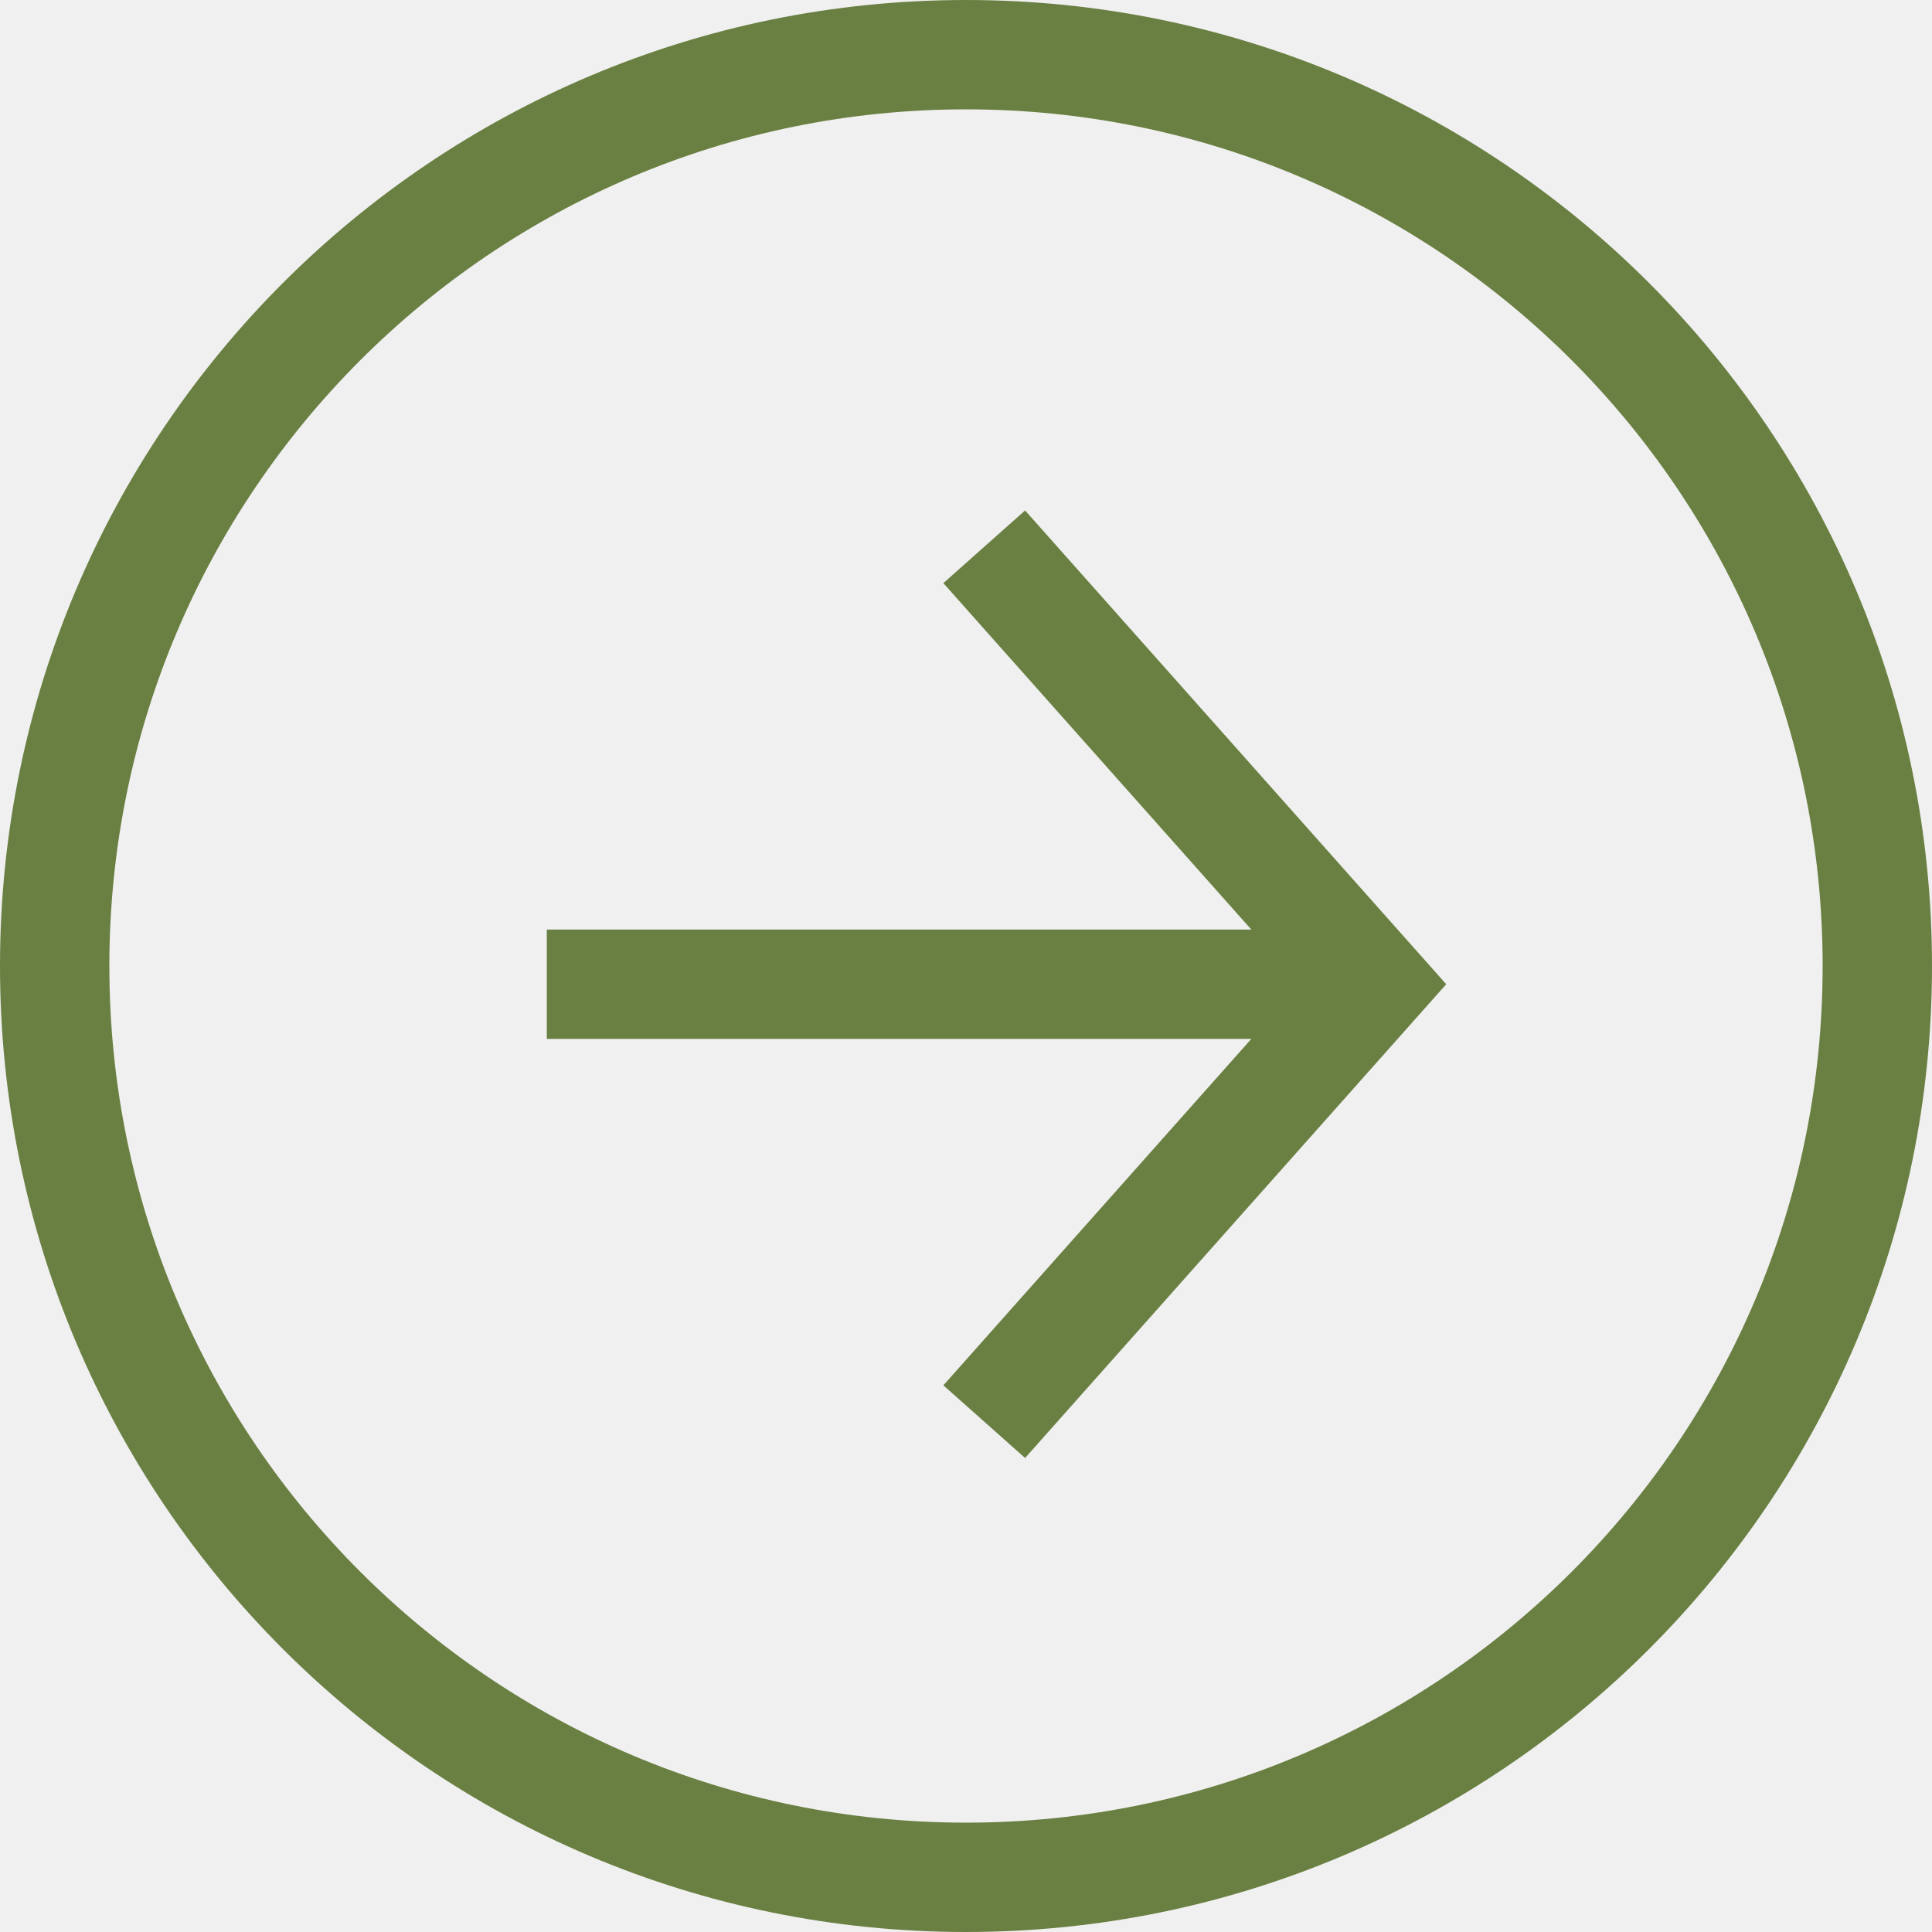
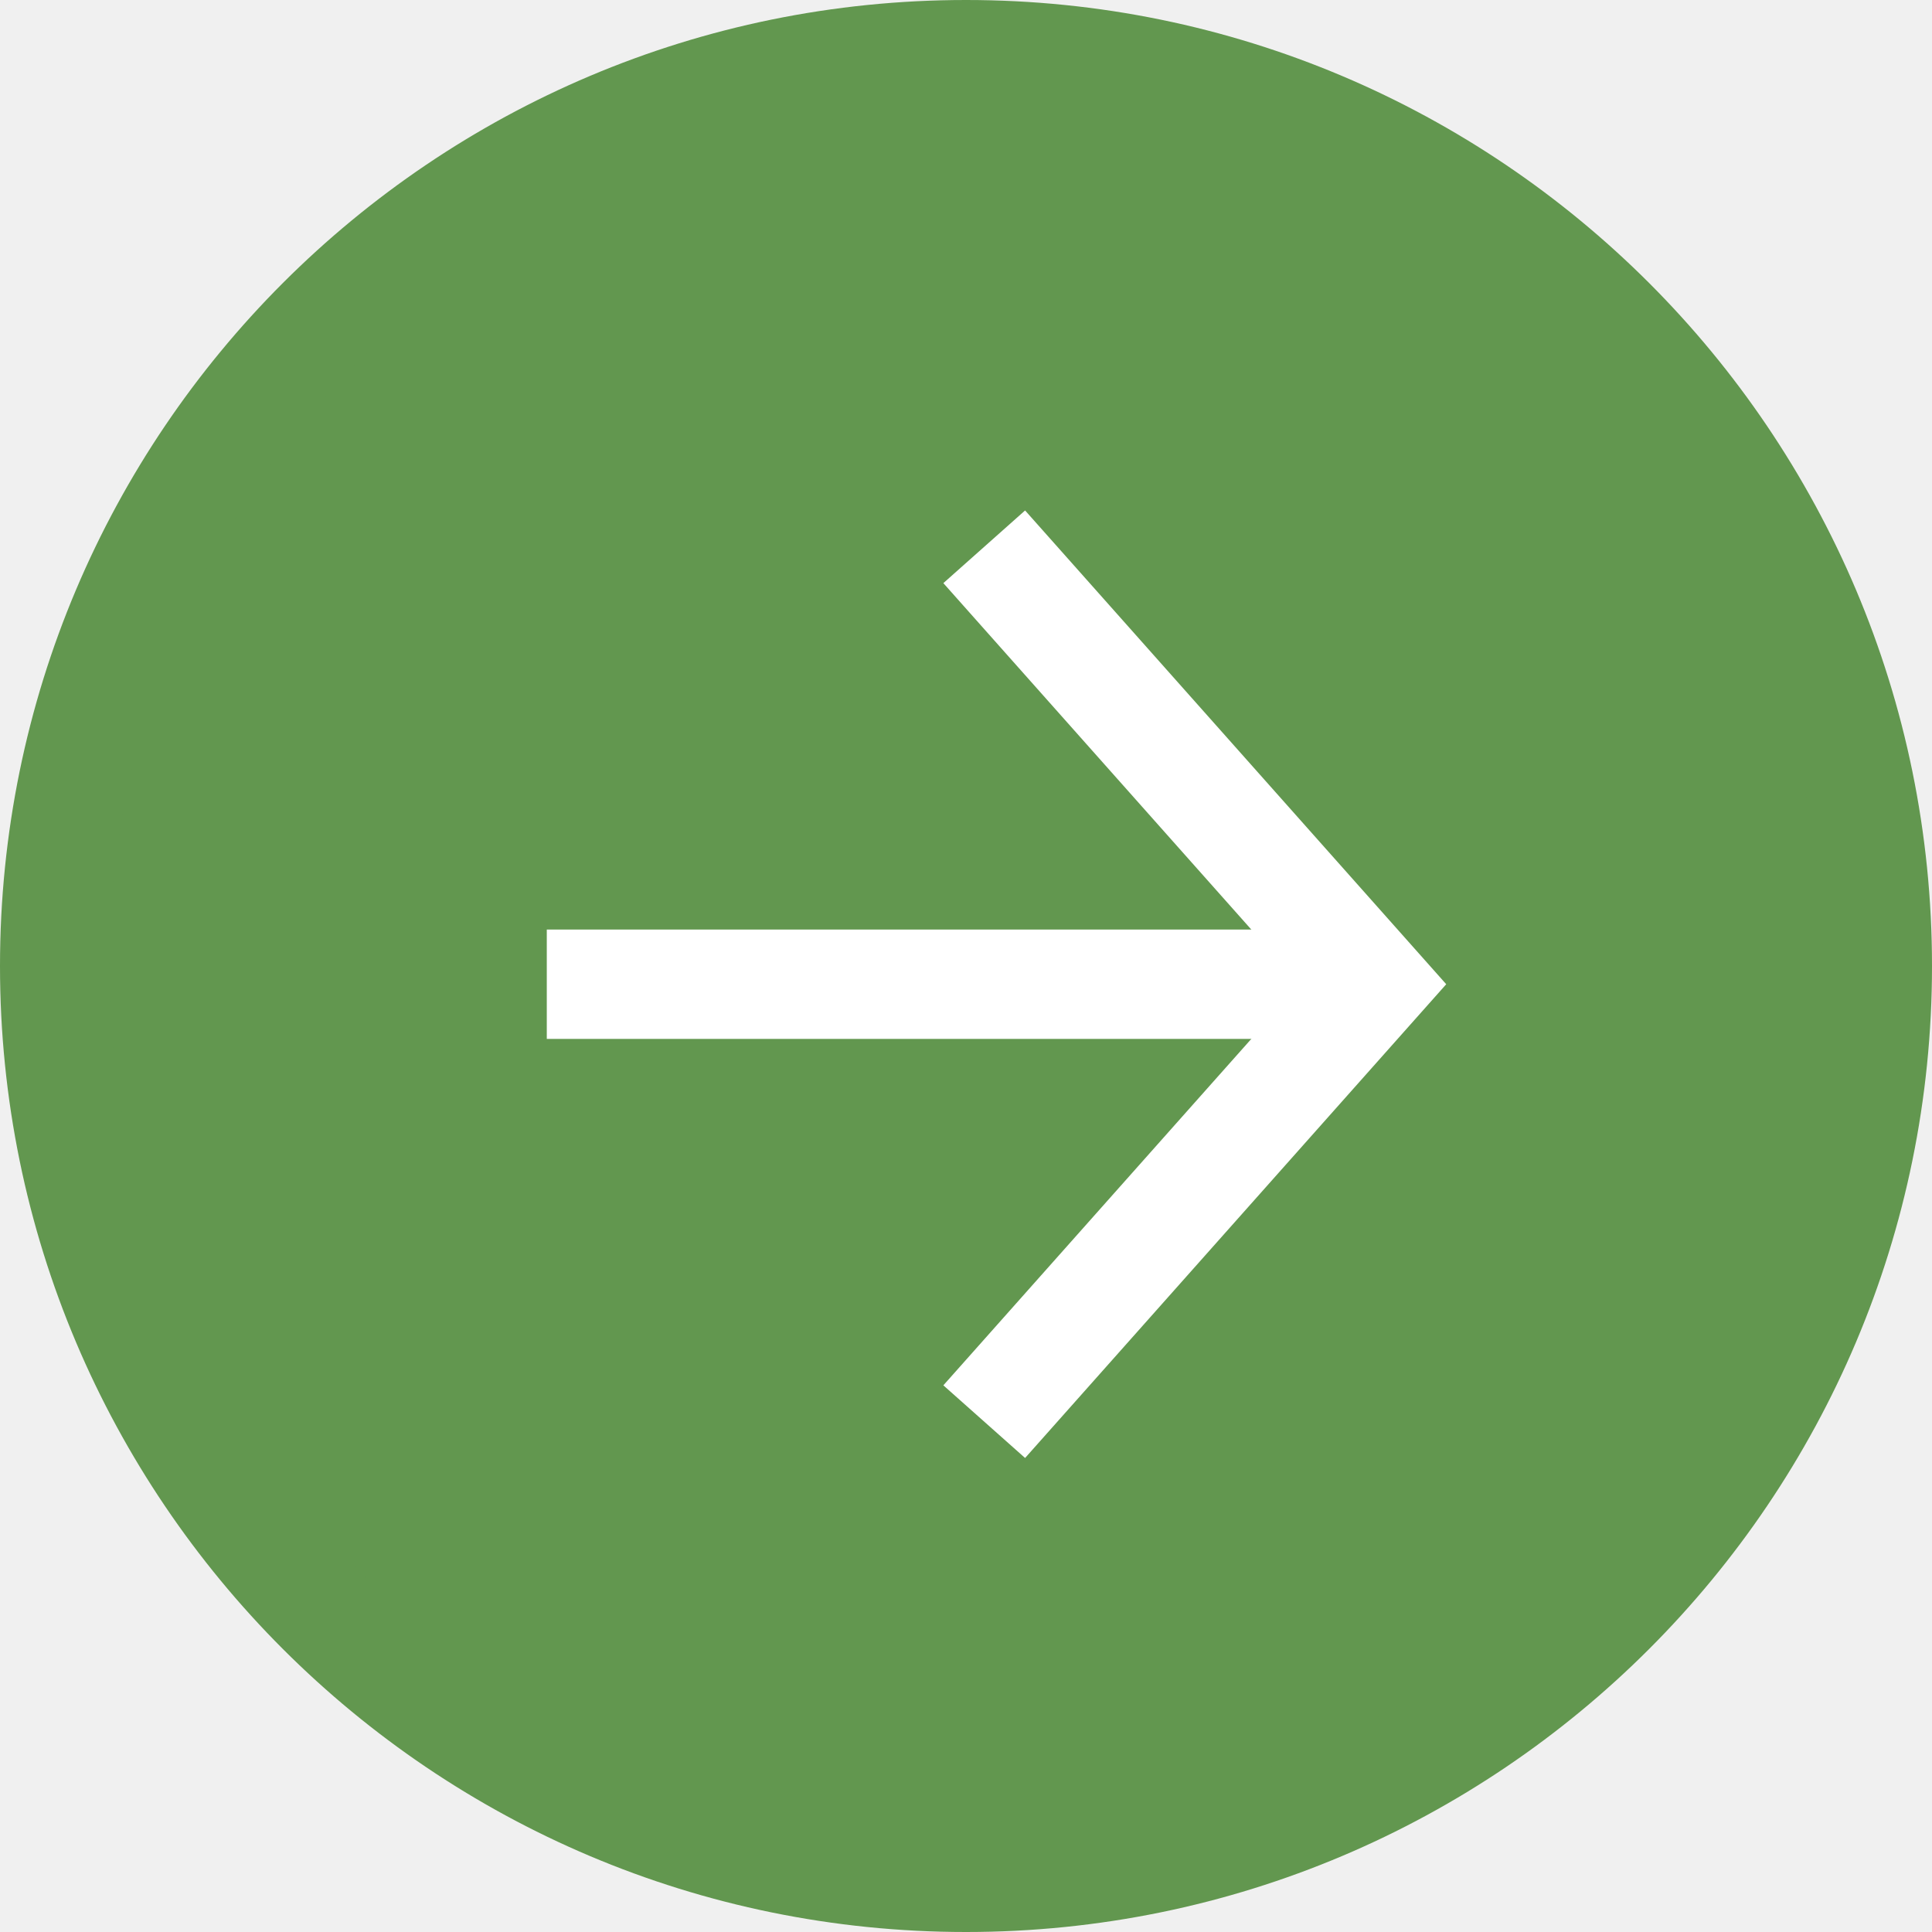
<svg xmlns="http://www.w3.org/2000/svg" width="53" height="53" viewBox="0 0 53 53" fill="none">
-   <path d="M26.5 1.5C40.307 1.5 51.5 12.693 51.5 26.5C51.5 40.307 40.307 51.5 26.5 51.5C12.693 51.5 1.5 40.307 1.5 26.5C1.5 12.693 12.693 1.5 26.5 1.5Z" stroke="#6A8042" stroke-width="3" stroke-linecap="round" stroke-linejoin="round" />
-   <path d="M15 27L36.333 27" stroke="#6A8042" stroke-width="3" />
-   <path d="M27 15L37.667 27L27 39" stroke="#6A8042" stroke-width="3" />
+   <path d="M26.5 1.5C40.307 1.5 51.5 12.693 51.5 26.5C51.5 40.307 40.307 51.5 26.5 51.5C12.693 51.5 1.5 40.307 1.5 26.5C1.5 12.693 12.693 1.5 26.5 1.5Z" fill="#62974F" stroke="#62974F" stroke-width="3" stroke-linecap="round" stroke-linejoin="round" />
+   <path d="M15 27L36.333 27" stroke="white" stroke-width="3" />
+   <path d="M27 15L37.667 27L27 39" stroke="white" stroke-width="3" />
</svg>
